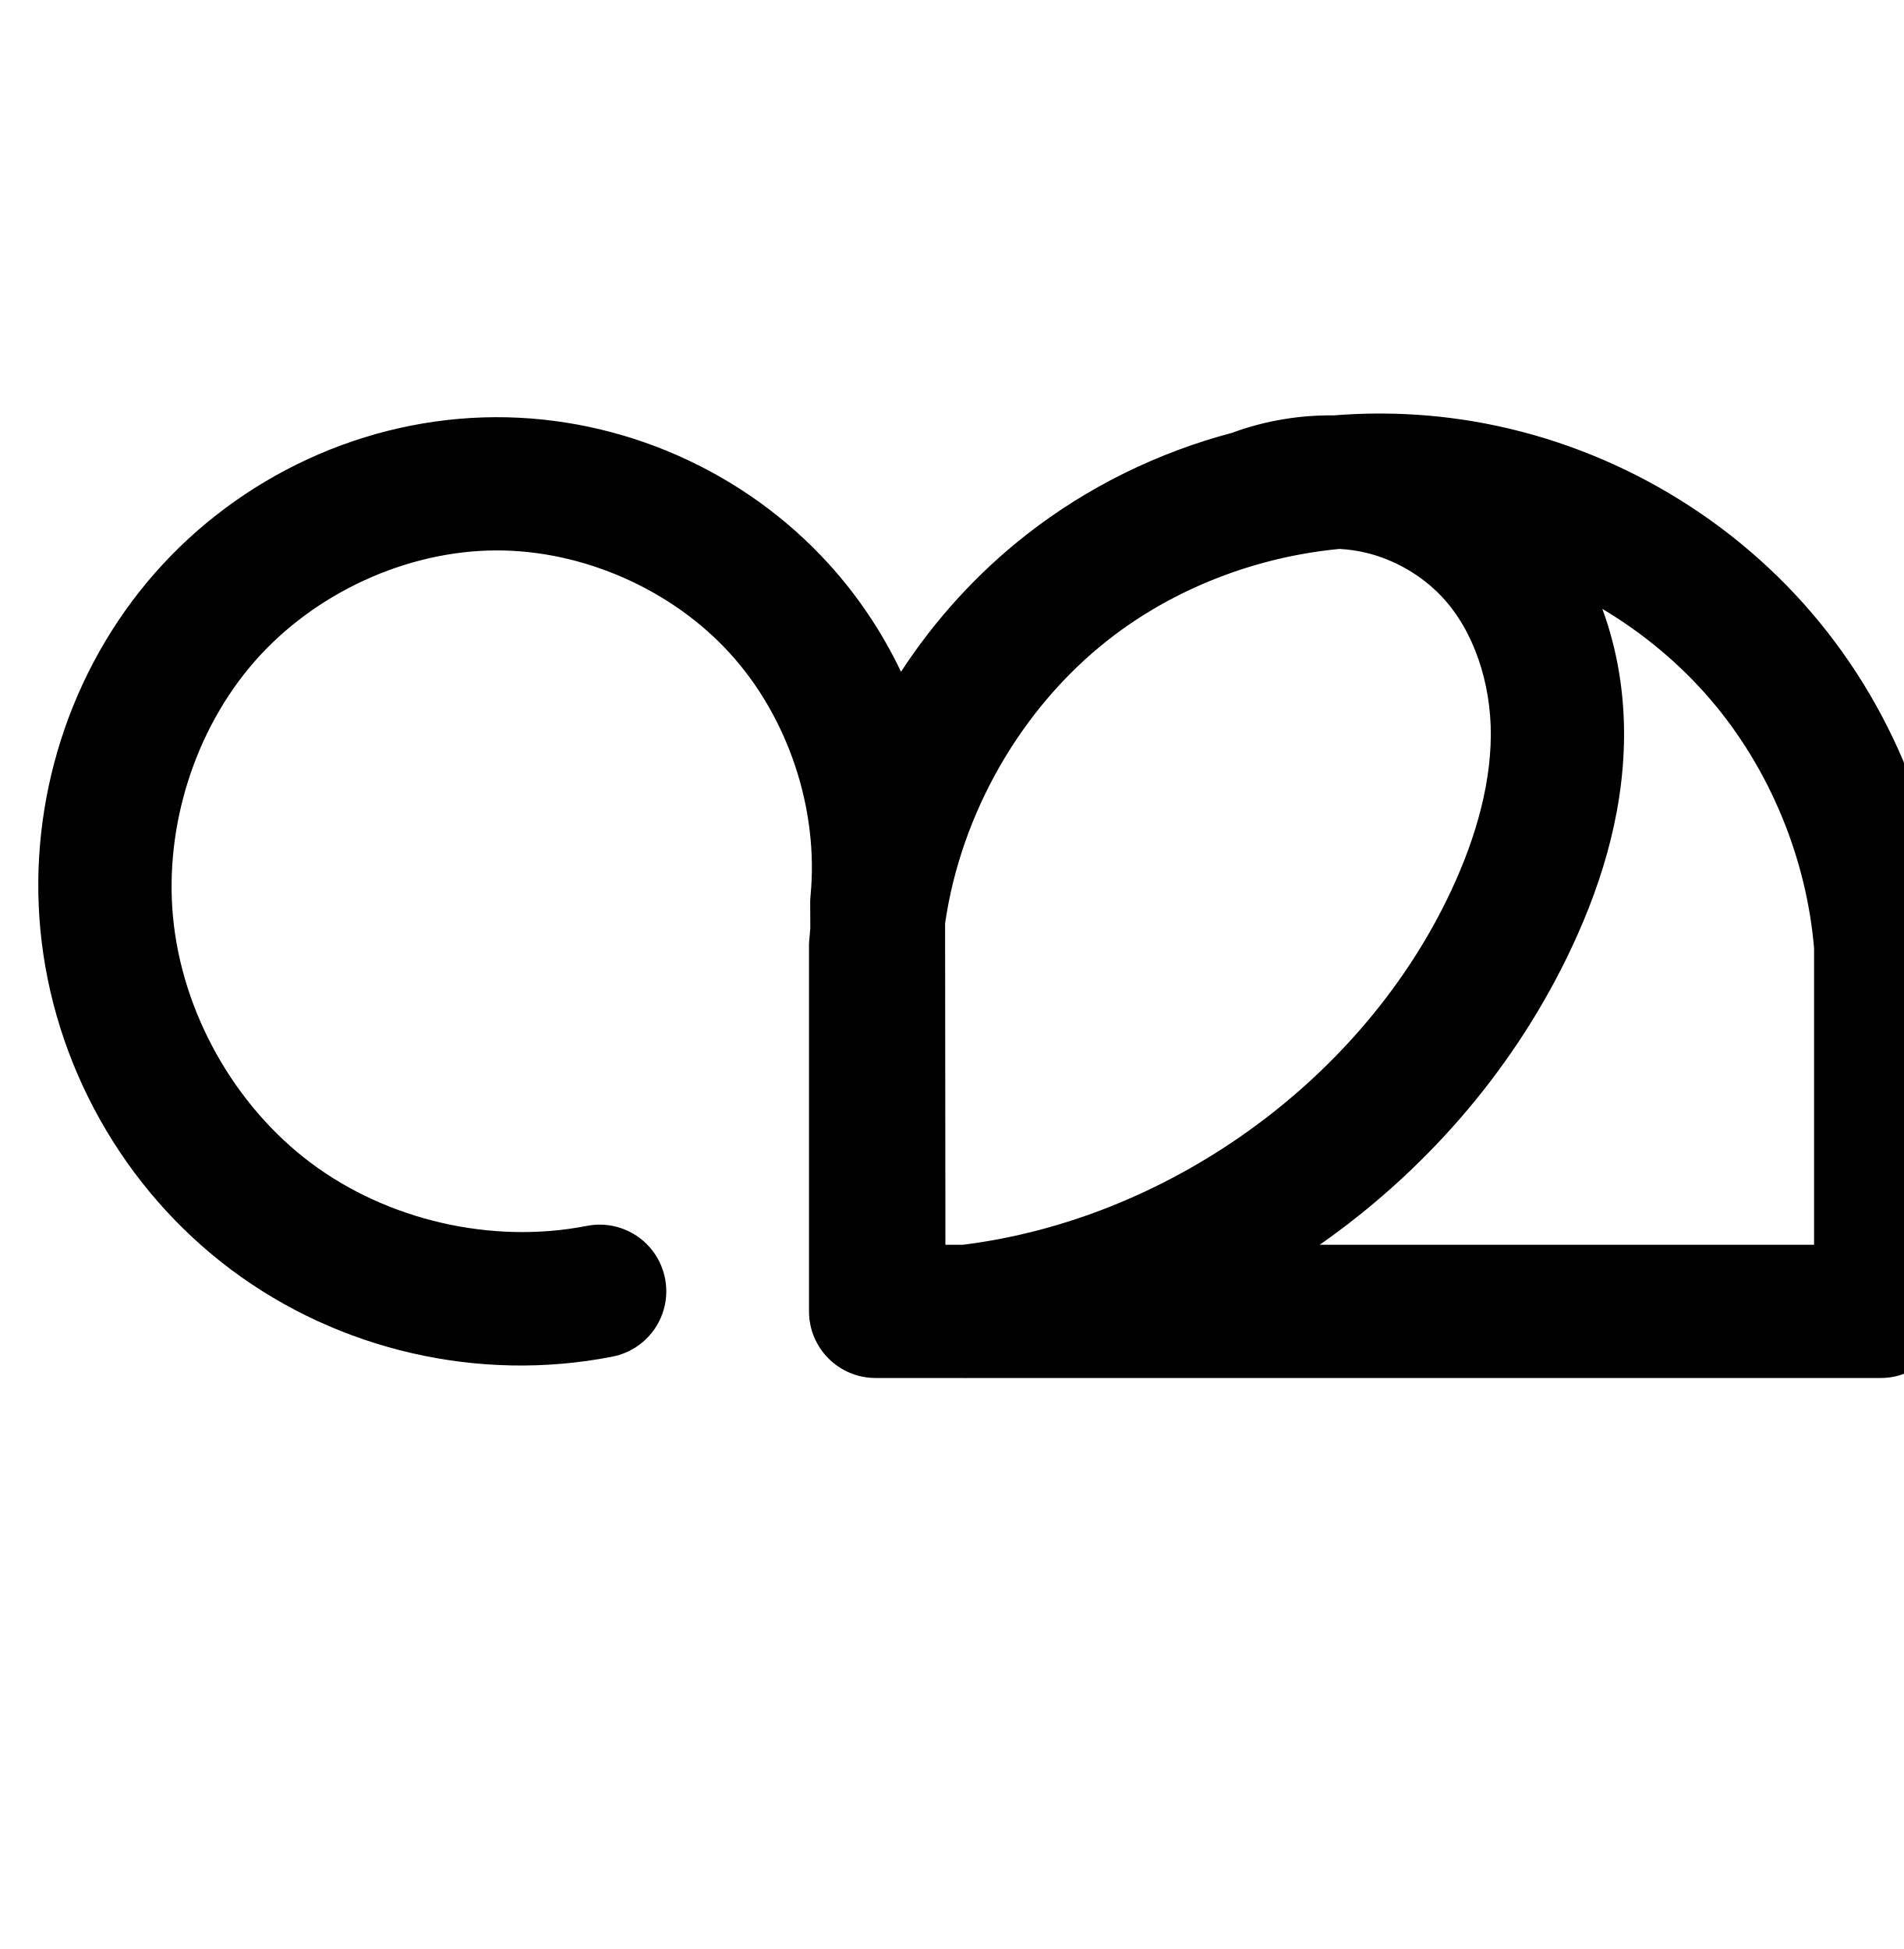
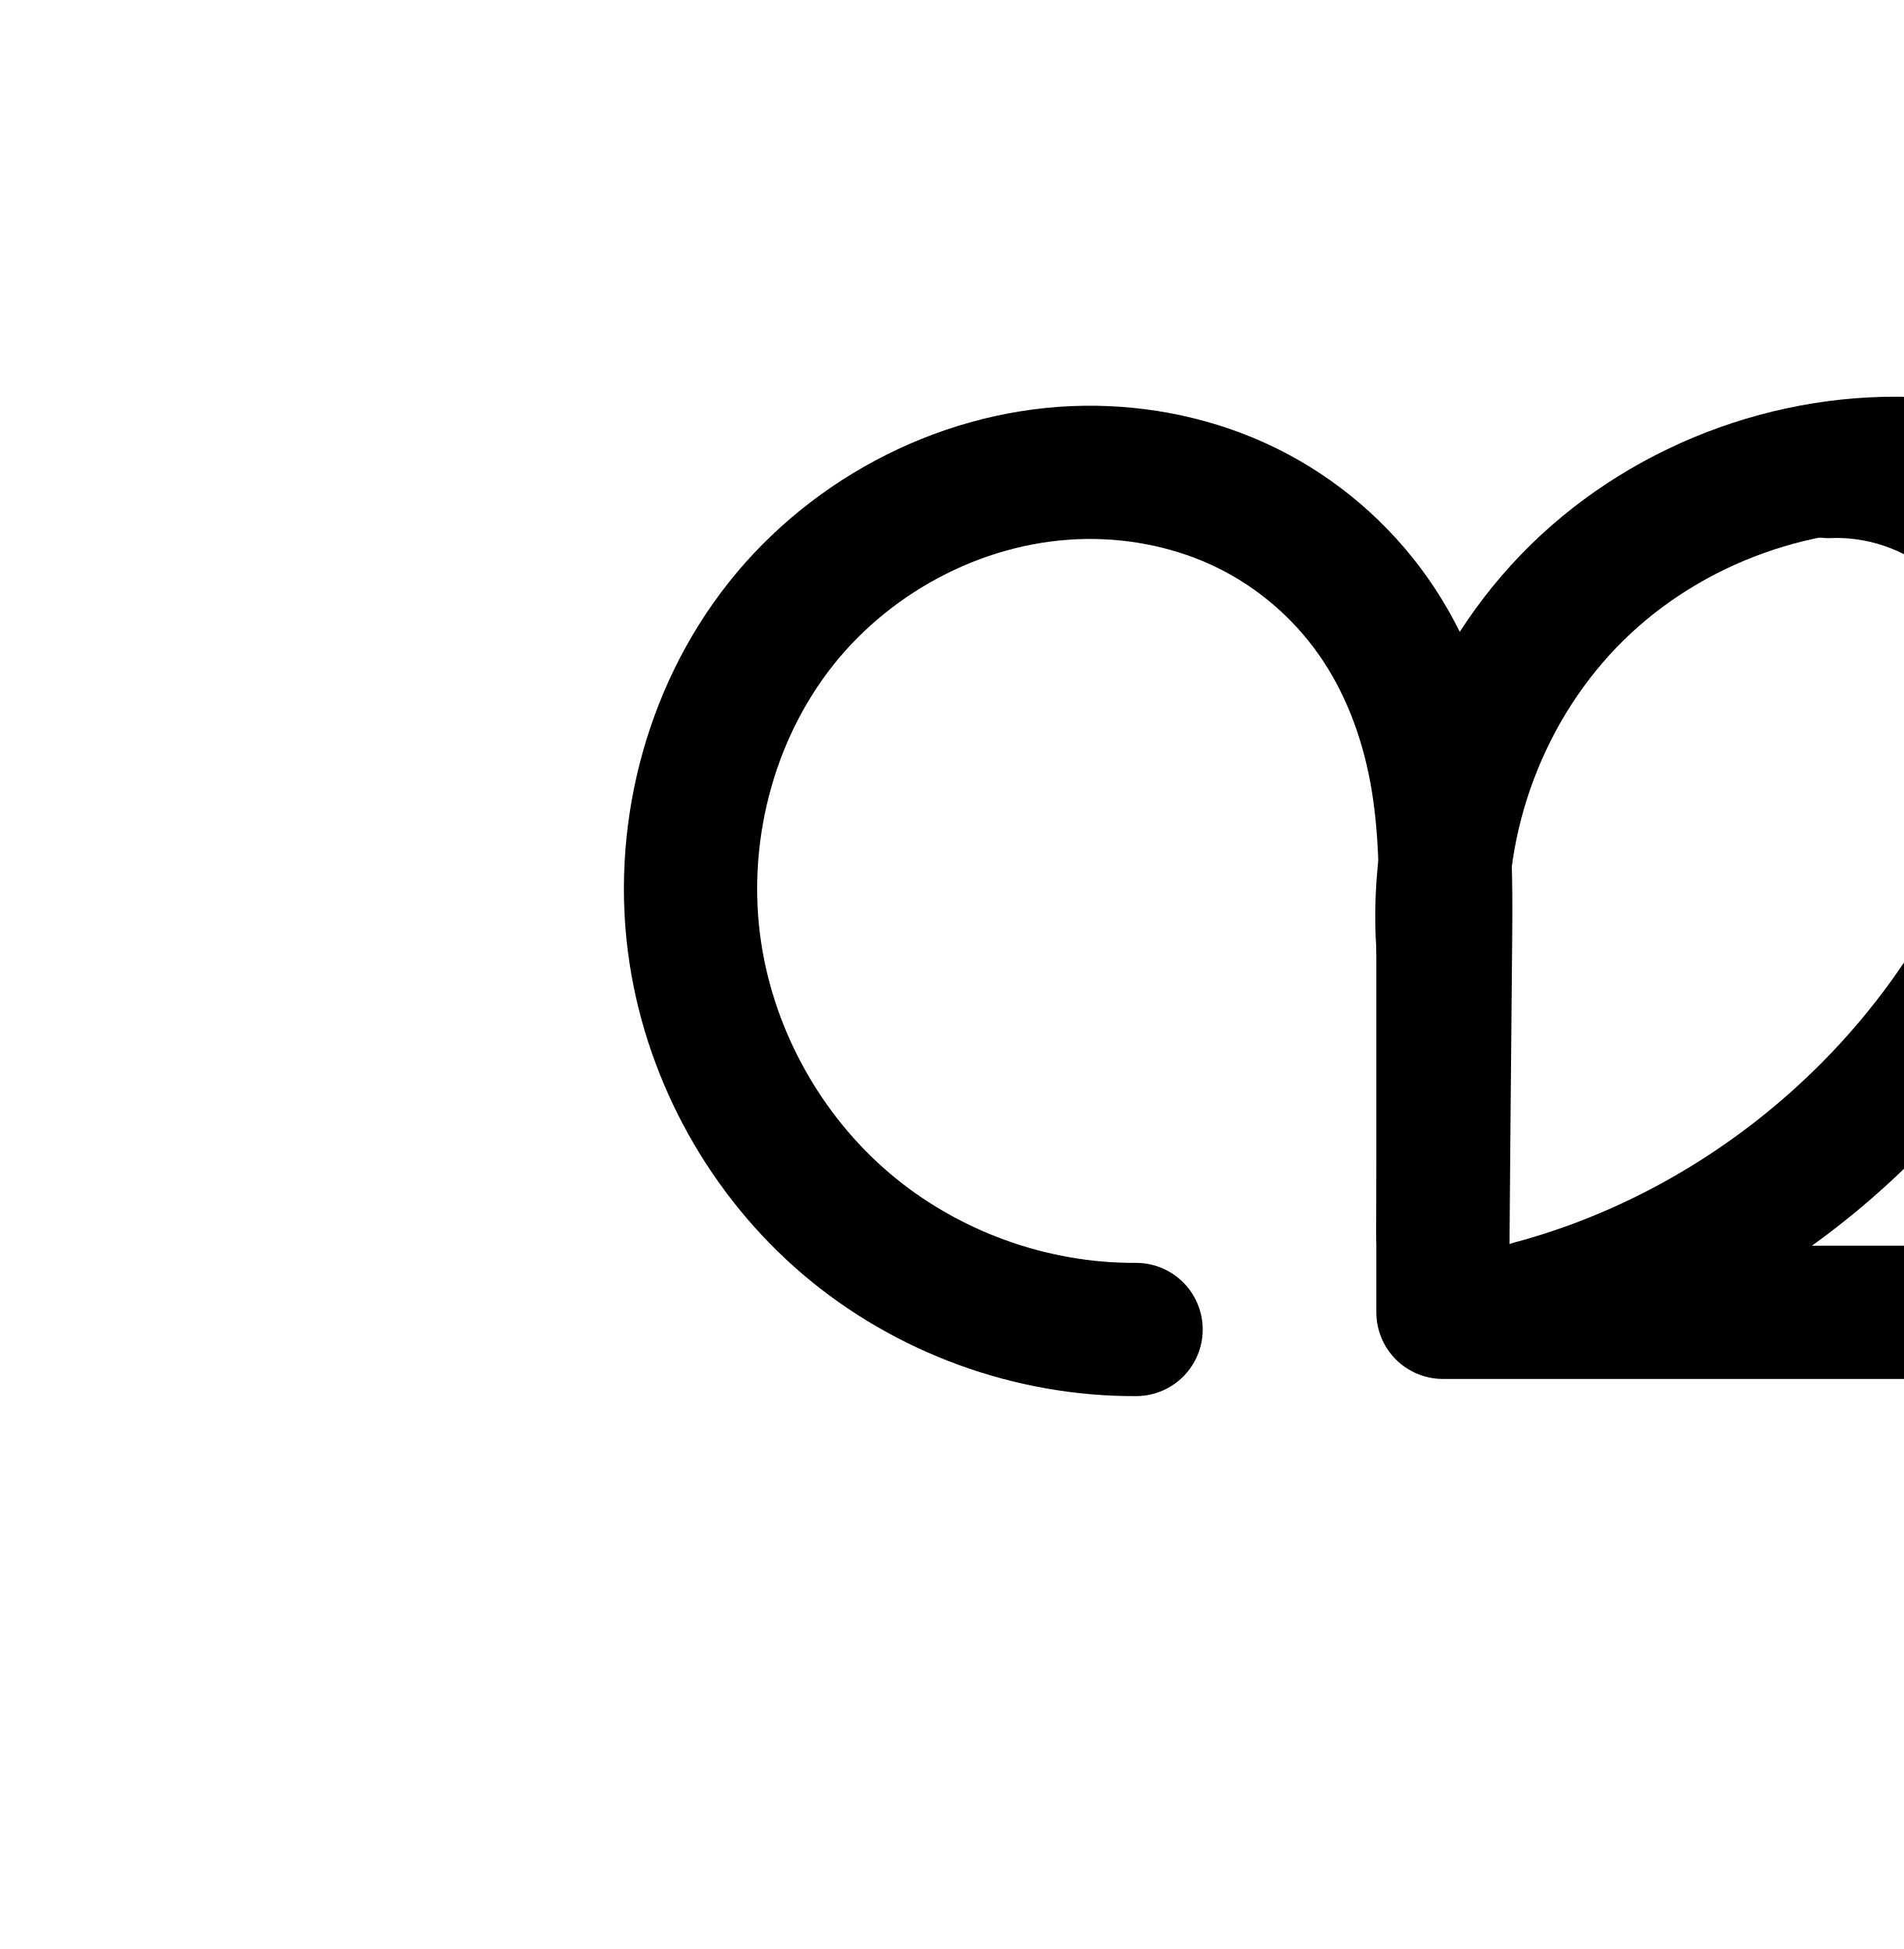
<svg xmlns="http://www.w3.org/2000/svg" width="2000" height="2048" id="svg2992" version="1.1">
  <defs id="defs5498">
    </defs>
  <g id="layer1" transform="translate(0,1048)">
-     <path style="color:#000000;font-style:normal;font-variant:normal;font-weight:normal;font-stretch:normal;font-size:medium;line-height:normal;font-family:sans-serif;text-indent:0;text-align:start;text-decoration:none;text-decoration-line:none;text-decoration-style:solid;text-decoration-color:#000000;letter-spacing:normal;word-spacing:normal;text-transform:none;direction:ltr;block-progression:tb;writing-mode:lr-tb;baseline-shift:baseline;text-anchor:start;white-space:normal;clip-rule:nonzero;display:inline;overflow:visible;visibility:visible;opacity:1;isolation:auto;mix-blend-mode:normal;color-interpolation:sRGB;color-interpolation-filters:linearRGB;solid-color:#000000;solid-opacity:1;fill:#000000;fill-opacity:1;fill-rule:evenodd;stroke:none;stroke-width:140;stroke-linecap:round;stroke-linejoin:round;stroke-miterlimit:4;stroke-dasharray:none;stroke-dashoffset:0;stroke-opacity:1;color-rendering:auto;image-rendering:auto;shape-rendering:auto;text-rendering:auto;enable-background:accumulate" d="M 1447.846 434.533 C 1432.339 434.579 1416.851 435.237 1401.418 436.479 C 1366.188 436.068 1330.97 441.821 1297.463 453.691 A 70.007 70.007 0 0 0 1294.924 454.695 C 1216.724 475.356 1142.622 511.578 1078.348 561.922 C 1026.617 602.441 982.243 651.333 946.668 705.875 C 927.085 664.807 901.567 626.465 870.605 592.426 C 781.615 494.589 653.04 437.969 520.785 438.379 C 383.94 438.803 252.23 500.132 162.479 602.475 C 72.862 704.663 29.778 841.748 42.361 976.35 C 55.558 1117.52 129.263 1249.098 242.75 1334.092 C 356.237 1419.085 503.237 1452.796 642.418 1425.746 A 70.007 70.007 0 1 0 615.709 1288.318 C 516.837 1307.534 407.291 1282.411 326.672 1222.033 C 246.053 1161.655 191.129 1063.603 181.754 963.318 C 172.817 867.72 204.91 766.423 267.736 694.783 C 330.428 623.297 426.86 578.671 521.219 578.379 C 612.353 578.097 705.717 619.211 767.039 686.629 C 828.361 754.047 860.467 850.876 851.574 941.576 A 70.007 70.007 0 0 0 851.242 948.756 L 851.375 975.355 C 850.935 979.804 850.537 984.259 850.199 988.723 A 70.007 70.007 0 0 0 850 997.008 L 850 1378 A 70.007 70.007 0 0 0 920 1448 L 1011.67 1448 A 70.007 70.007 0 0 0 1017.836 1448 L 1976 1448 A 70.007 70.007 0 0 0 2046 1378 L 2046 1044.297 A 70.007 70.007 0 0 0 2047.592 1028.103 C 2046.232 888.117 1994.831 750.891 1903.893 644.457 C 1812.954 538.023 1685.43 465.838 1547.371 442.648 C 1516.474 437.459 1485.298 434.787 1454.168 434.549 C 1452.06 434.533 1449.953 434.527 1447.846 434.533 z M 1407.443 576.809 C 1417.049 577.348 1426.566 578.727 1435.779 580.963 C 1465.545 588.185 1494.04 604.777 1515.014 627.098 C 1548.383 662.611 1566.781 717.71 1566.361 773.127 C 1565.933 829.596 1547.887 888.941 1519.889 946.002 C 1425.164 1139.053 1225.008 1281.454 1011.602 1308 L 993.314 1308 L 992.986 970.332 C 1009.655 854.706 1072.928 744 1164.676 672.137 C 1233.469 618.253 1319.63 585.151 1407.443 576.809 z M 1683.535 639.795 C 1726.441 665.386 1765.275 697.739 1797.453 735.4 C 1859.231 807.705 1897.861 901.18 1906 996.188 L 1906 1308 L 1386.59 1308 C 1495.761 1231.57 1586.282 1128.51 1645.574 1007.672 C 1679.811 937.896 1705.715 858.999 1706.357 774.189 C 1706.699 729.183 1699.539 683.14 1683.535 639.795 z " transform="translate(0,-1048)" id="path4370-9-0-9" />
+     <path style="fill:none;fill-rule:evenodd;stroke:#000000;stroke-width:140;stroke-linecap:round;stroke-linejoin:round;stroke-miterlimit:4;stroke-dasharray:none;stroke-opacity:1" d="m 1515.974,249.848 2.853,-312.624 c 0.536,-58.775 0.448,-117.94 -10.23,-175.739 -10.679,-57.799 -32.041,-114.01 -65.851,-162.09 -33.81,-48.08 -79.785,-87.551 -132.531,-113.488 -52.745,-25.937 -111.85,-38.364 -170.621,-37.539 -122.751,1.723 -242.631,62.798 -318.941,158.962 -76.31,96.164 -108.571,225.141 -90.004,346.492 16.724,109.302 73.877,211.95 157.98,283.737 84.103,71.787 194.452,112.111 305.025,111.463" id="path4370-9-0-9-6" />
+     <path style="fill:none;fill-rule:evenodd;stroke:#000000;stroke-width:140;stroke-linecap:butt;stroke-linejoin:round;stroke-miterlimit:4;stroke-dasharray:none;stroke-opacity:1" d="m 1516.077,-53.013 0,384 946,0 0,-384" id="path4162" />
+     <path style="fill:none;fill-rule:evenodd;stroke:#000000;stroke-width:140;stroke-linecap:round;stroke-linejoin:round;stroke-miterlimit:4;stroke-dasharray:none;stroke-opacity:1" d="m 1516.077,-53.013 c -9.701,-136.584 43.216,-276.378 140.931,-372.301 97.715,-95.923 238.463,-146.244 374.845,-134.017 127.431,11.425 249.127,76.93 328.84,177.005 79.713,100.075 116.343,233.338 98.979,360.097" id="path4164" />
+     <path style="fill:none;fill-rule:evenodd;stroke:#000000;stroke-width:140;stroke-linecap:round;stroke-linejoin:round;stroke-miterlimit:4;stroke-dasharray:none;stroke-opacity:1" d="m 1921.483,-552.511 c 60.292,-2.416 121.195,20.766 164.621,62.661 53.265,51.387 78.191,127.579 77.421,201.588 -0.769,74.009 -25.154,146.121 -58.716,212.086 -99.151,194.875 -283.574,344.418 -494.731,401.163" id="path4168" />
+     <path style="color:#000000;font-style:normal;font-variant:normal;font-weight:normal;font-stretch:normal;font-size:medium;line-height:normal;font-family:sans-serif;text-indent:0;text-align:start;text-decoration:none;text-decoration-line:none;text-decoration-style:solid;text-decoration-color:#000000;letter-spacing:normal;word-spacing:normal;text-transform:none;direction:ltr;block-progression:tb;writing-mode:lr-tb;baseline-shift:baseline;text-anchor:start;white-space:normal;clip-rule:nonzero;display:inline;overflow:visible;visibility:visible;opacity:1;isolation:auto;mix-blend-mode:normal;color-interpolation:sRGB;color-interpolation-filters:linearRGB;solid-color:#000000;solid-opacity:1;fill:#000000;fill-opacity:1;fill-rule:evenodd;stroke:none;stroke-width:140;stroke-linecap:round;stroke-linejoin:round;stroke-miterlimit:4;stroke-dasharray:none;stroke-dashoffset:0;stroke-opacity:1;color-rendering:auto;image-rendering:auto;shape-rendering:auto;text-rendering:auto;enable-background:accumulate" d="M 1345.752 2240.834 C 1340.828 2240.804 1335.906 2240.843 1330.988 2240.949 C 1193.292 2243.912 1058.812 2299.704 959.971 2396.732 C 931.822 2424.365 906.966 2454.951 885.68 2487.744 C 875.962 2468.239 864.777 2449.291 852.006 2431.129 C 811.39 2373.37 756.633 2326.331 693.105 2295.092 C 629.723 2263.924 559.906 2249.402 490.611 2250.375 C 345.288 2252.415 207.349 2322.996 117.82 2435.818 C 28.537 2548.331 -8.067 2695.746 13.455 2836.41 C 32.794 2962.804 97.929 3079.789 195.184 3162.801 C 292.438 3245.813 418.201 3291.769 546.064 3291.019 A 70.007 70.007 0 1 0 545.244 3151.021 C 451.962 3151.568 357.026 3116.878 286.074 3056.316 C 215.122 2995.755 165.953 2907.445 151.844 2815.234 C 136.231 2713.197 164.149 2602.657 227.486 2522.842 C 290.578 2443.336 392.398 2391.767 492.576 2390.361 C 540.825 2389.684 589.218 2400.016 631.326 2420.723 C 673.289 2441.358 710.483 2473.259 737.486 2511.66 C 764.51 2550.09 782.64 2596.832 791.762 2646.203 C 796.555 2672.147 798.948 2699.521 800.076 2728.082 C 796.732 2758.886 796.028 2790.05 798.078 2821.203 L 798.078 3110.084 L 797.977 3121.209 A 70.007 70.007 0 0 0 798.078 3124.998 L 798.078 3202.986 A 70.007 70.007 0 0 0 868.078 3272.986 L 1814.078 3272.986 A 70.007 70.007 0 0 0 1884.078 3202.986 L 1884.078 2831.598 C 1895.649 2693.981 1853.725 2554.379 1767.445 2446.061 C 1675.375 2330.471 1537.289 2256.145 1390.103 2242.949 C 1375.323 2241.624 1360.525 2240.923 1345.752 2240.834 z M 1264.051 2388.998 A 70.007 70.007 0 0 0 1276.285 2389.434 C 1316.793 2387.81 1360.326 2404.38 1389.502 2432.527 C 1425.738 2467.486 1446.13 2525.215 1445.529 2583.01 C 1444.915 2642.118 1424.847 2704.278 1394.42 2764.08 C 1304.614 2940.588 1135.165 3077.988 943.91 3129.385 A 70.007 70.007 0 0 0 938.078 3131.18 L 938.078 3110.717 L 940.824 2809.863 C 941.046 2785.614 941.209 2760.615 940.506 2735.021 C 952.474 2645.733 994.329 2559.186 1058.045 2496.639 C 1113.534 2442.167 1186.914 2404.603 1264.051 2388.998 z M 1561.721 2446.781 C 1598.308 2470.397 1631.131 2499.631 1657.939 2533.287 C 1720.854 2612.273 1752.651 2718.088 1744.615 2818.986 L 1744.078 2818.986 L 1744.078 2825.16 C 1743.593 2830.213 1743.008 2835.251 1742.32 2840.271 A 70.007 70.007 0 0 0 1744.078 2869.342 L 1744.078 3132.986 L 1256.113 3132.986 C 1366.014 3053.843 1457.37 2949.083 1519.197 2827.566 C 1555.896 2755.438 1584.597 2673.374 1585.522 2584.465 C 1586.001 2538.335 1578.529 2491.049 1561.721 2446.781 z " transform="translate(0,-1048)" id="path4370-9-0-9-6-9" />
  </g>
</svg>
